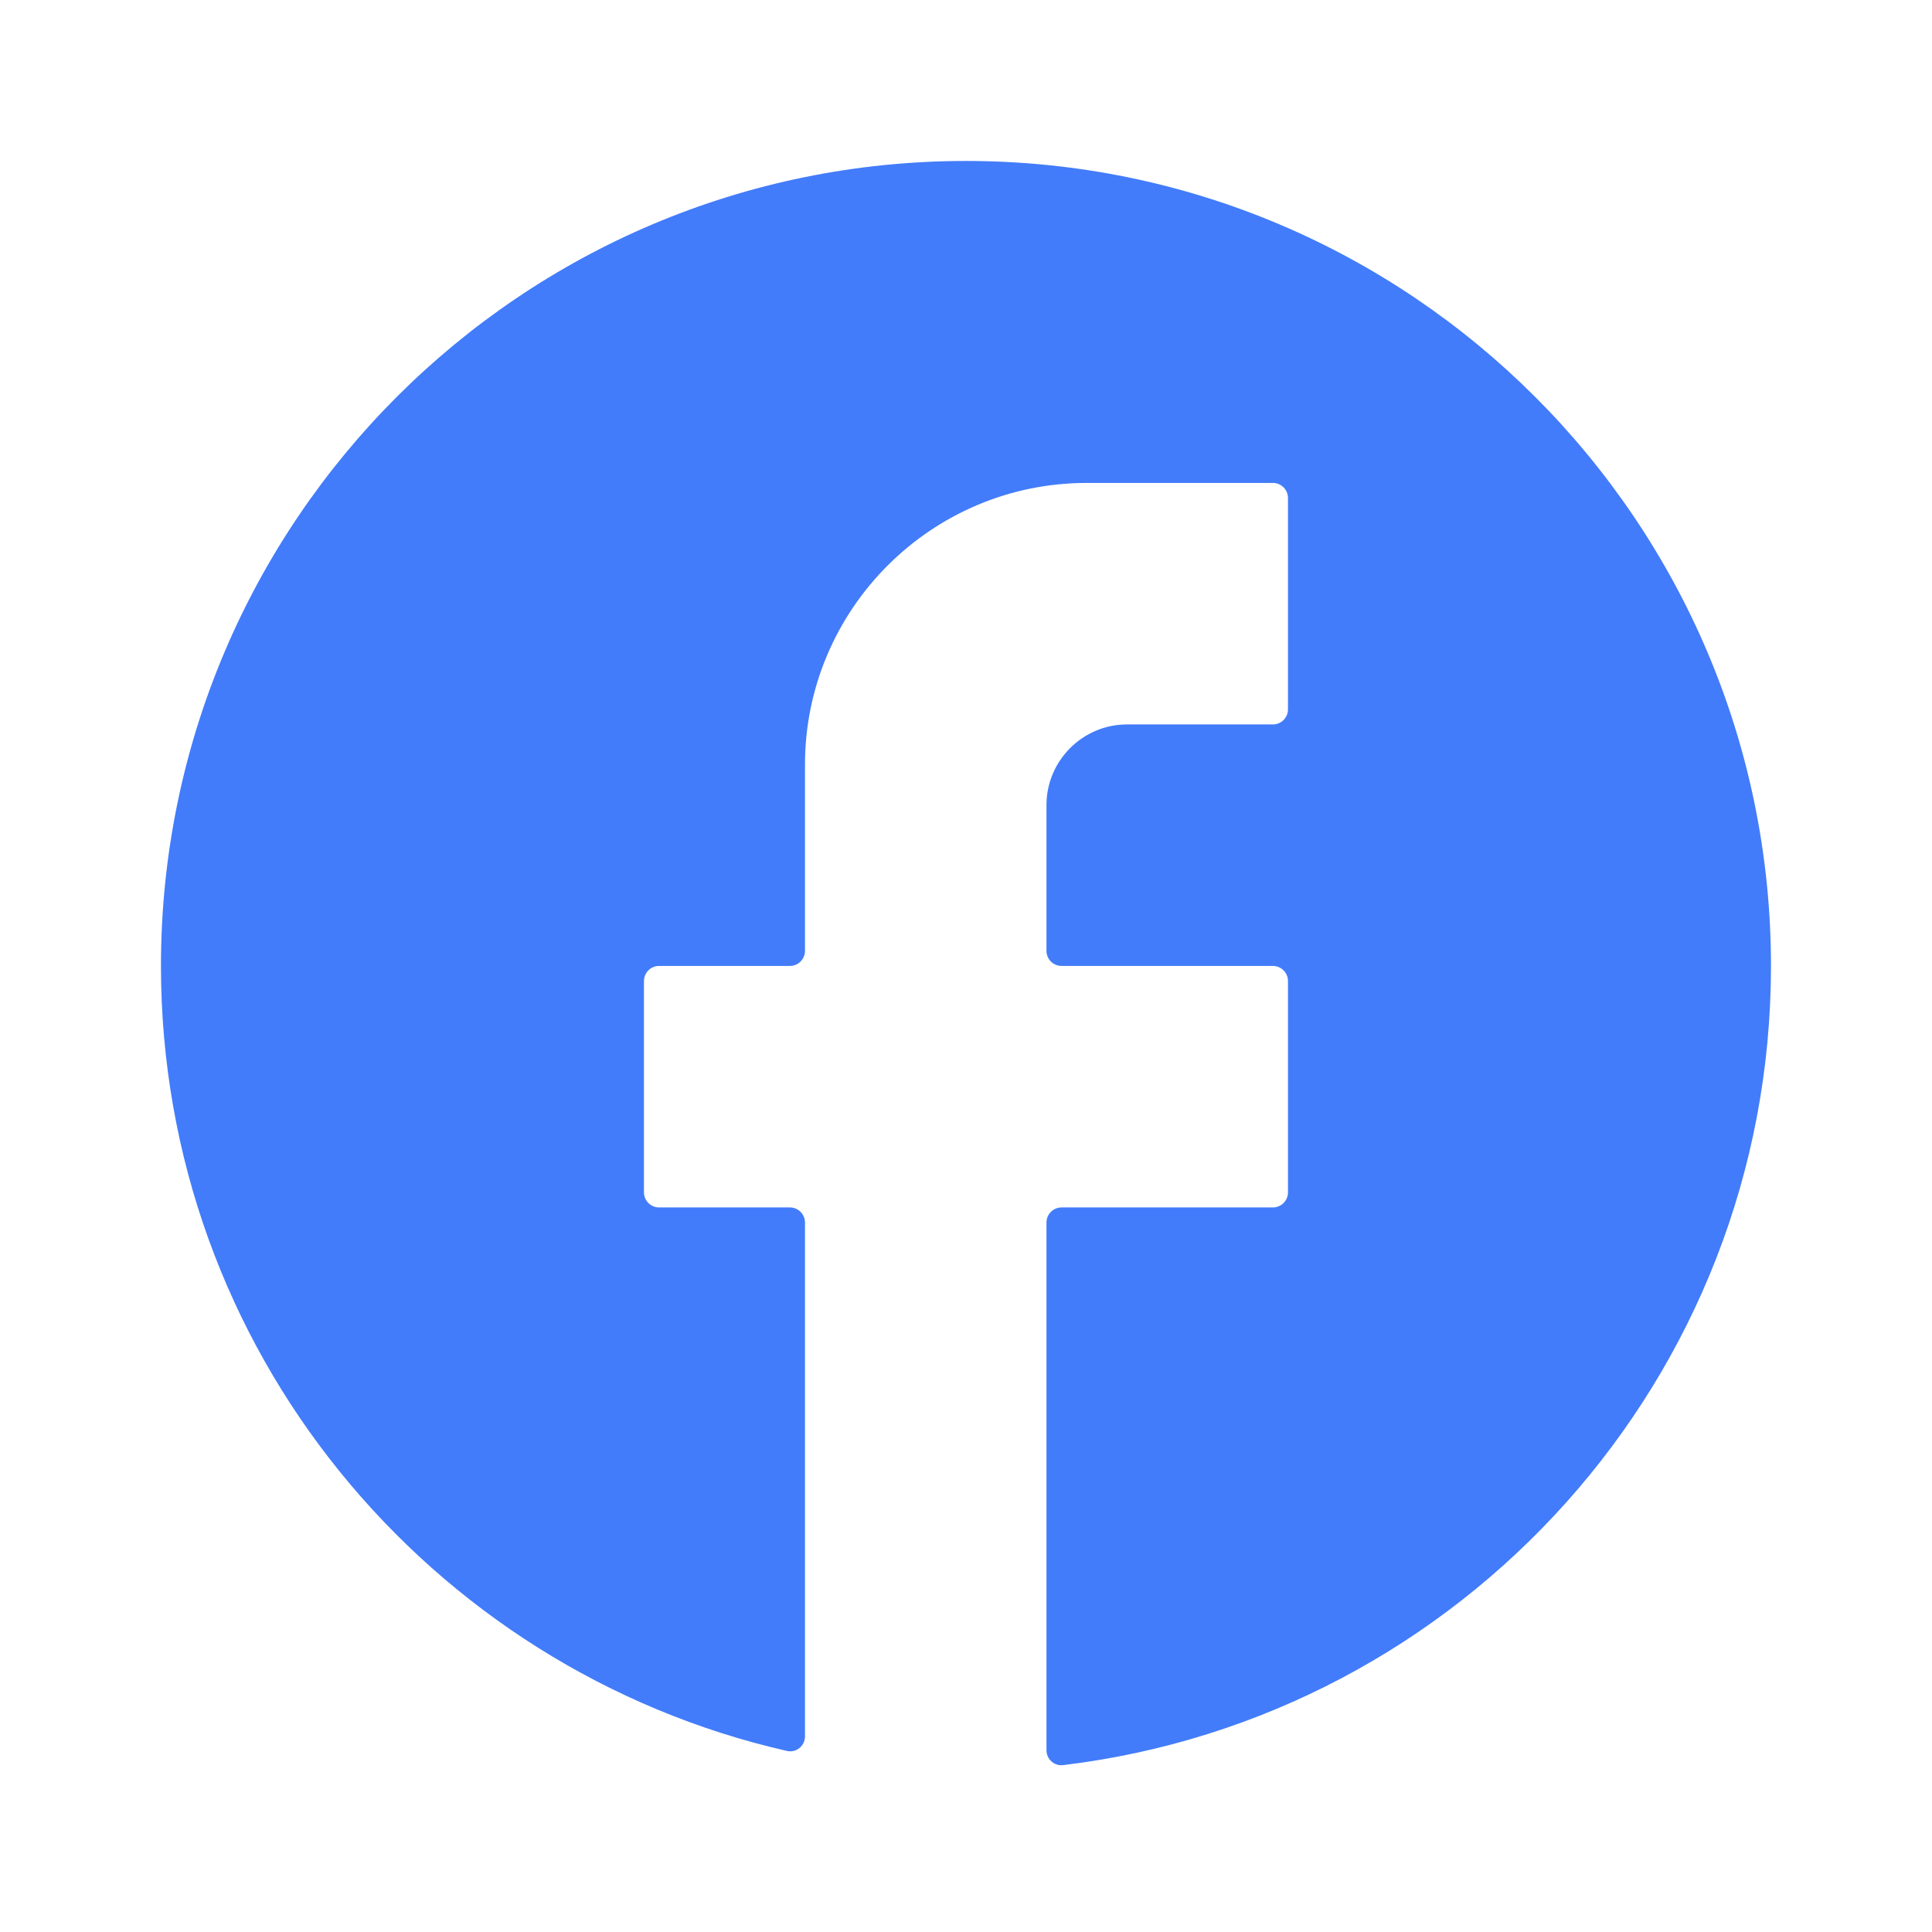
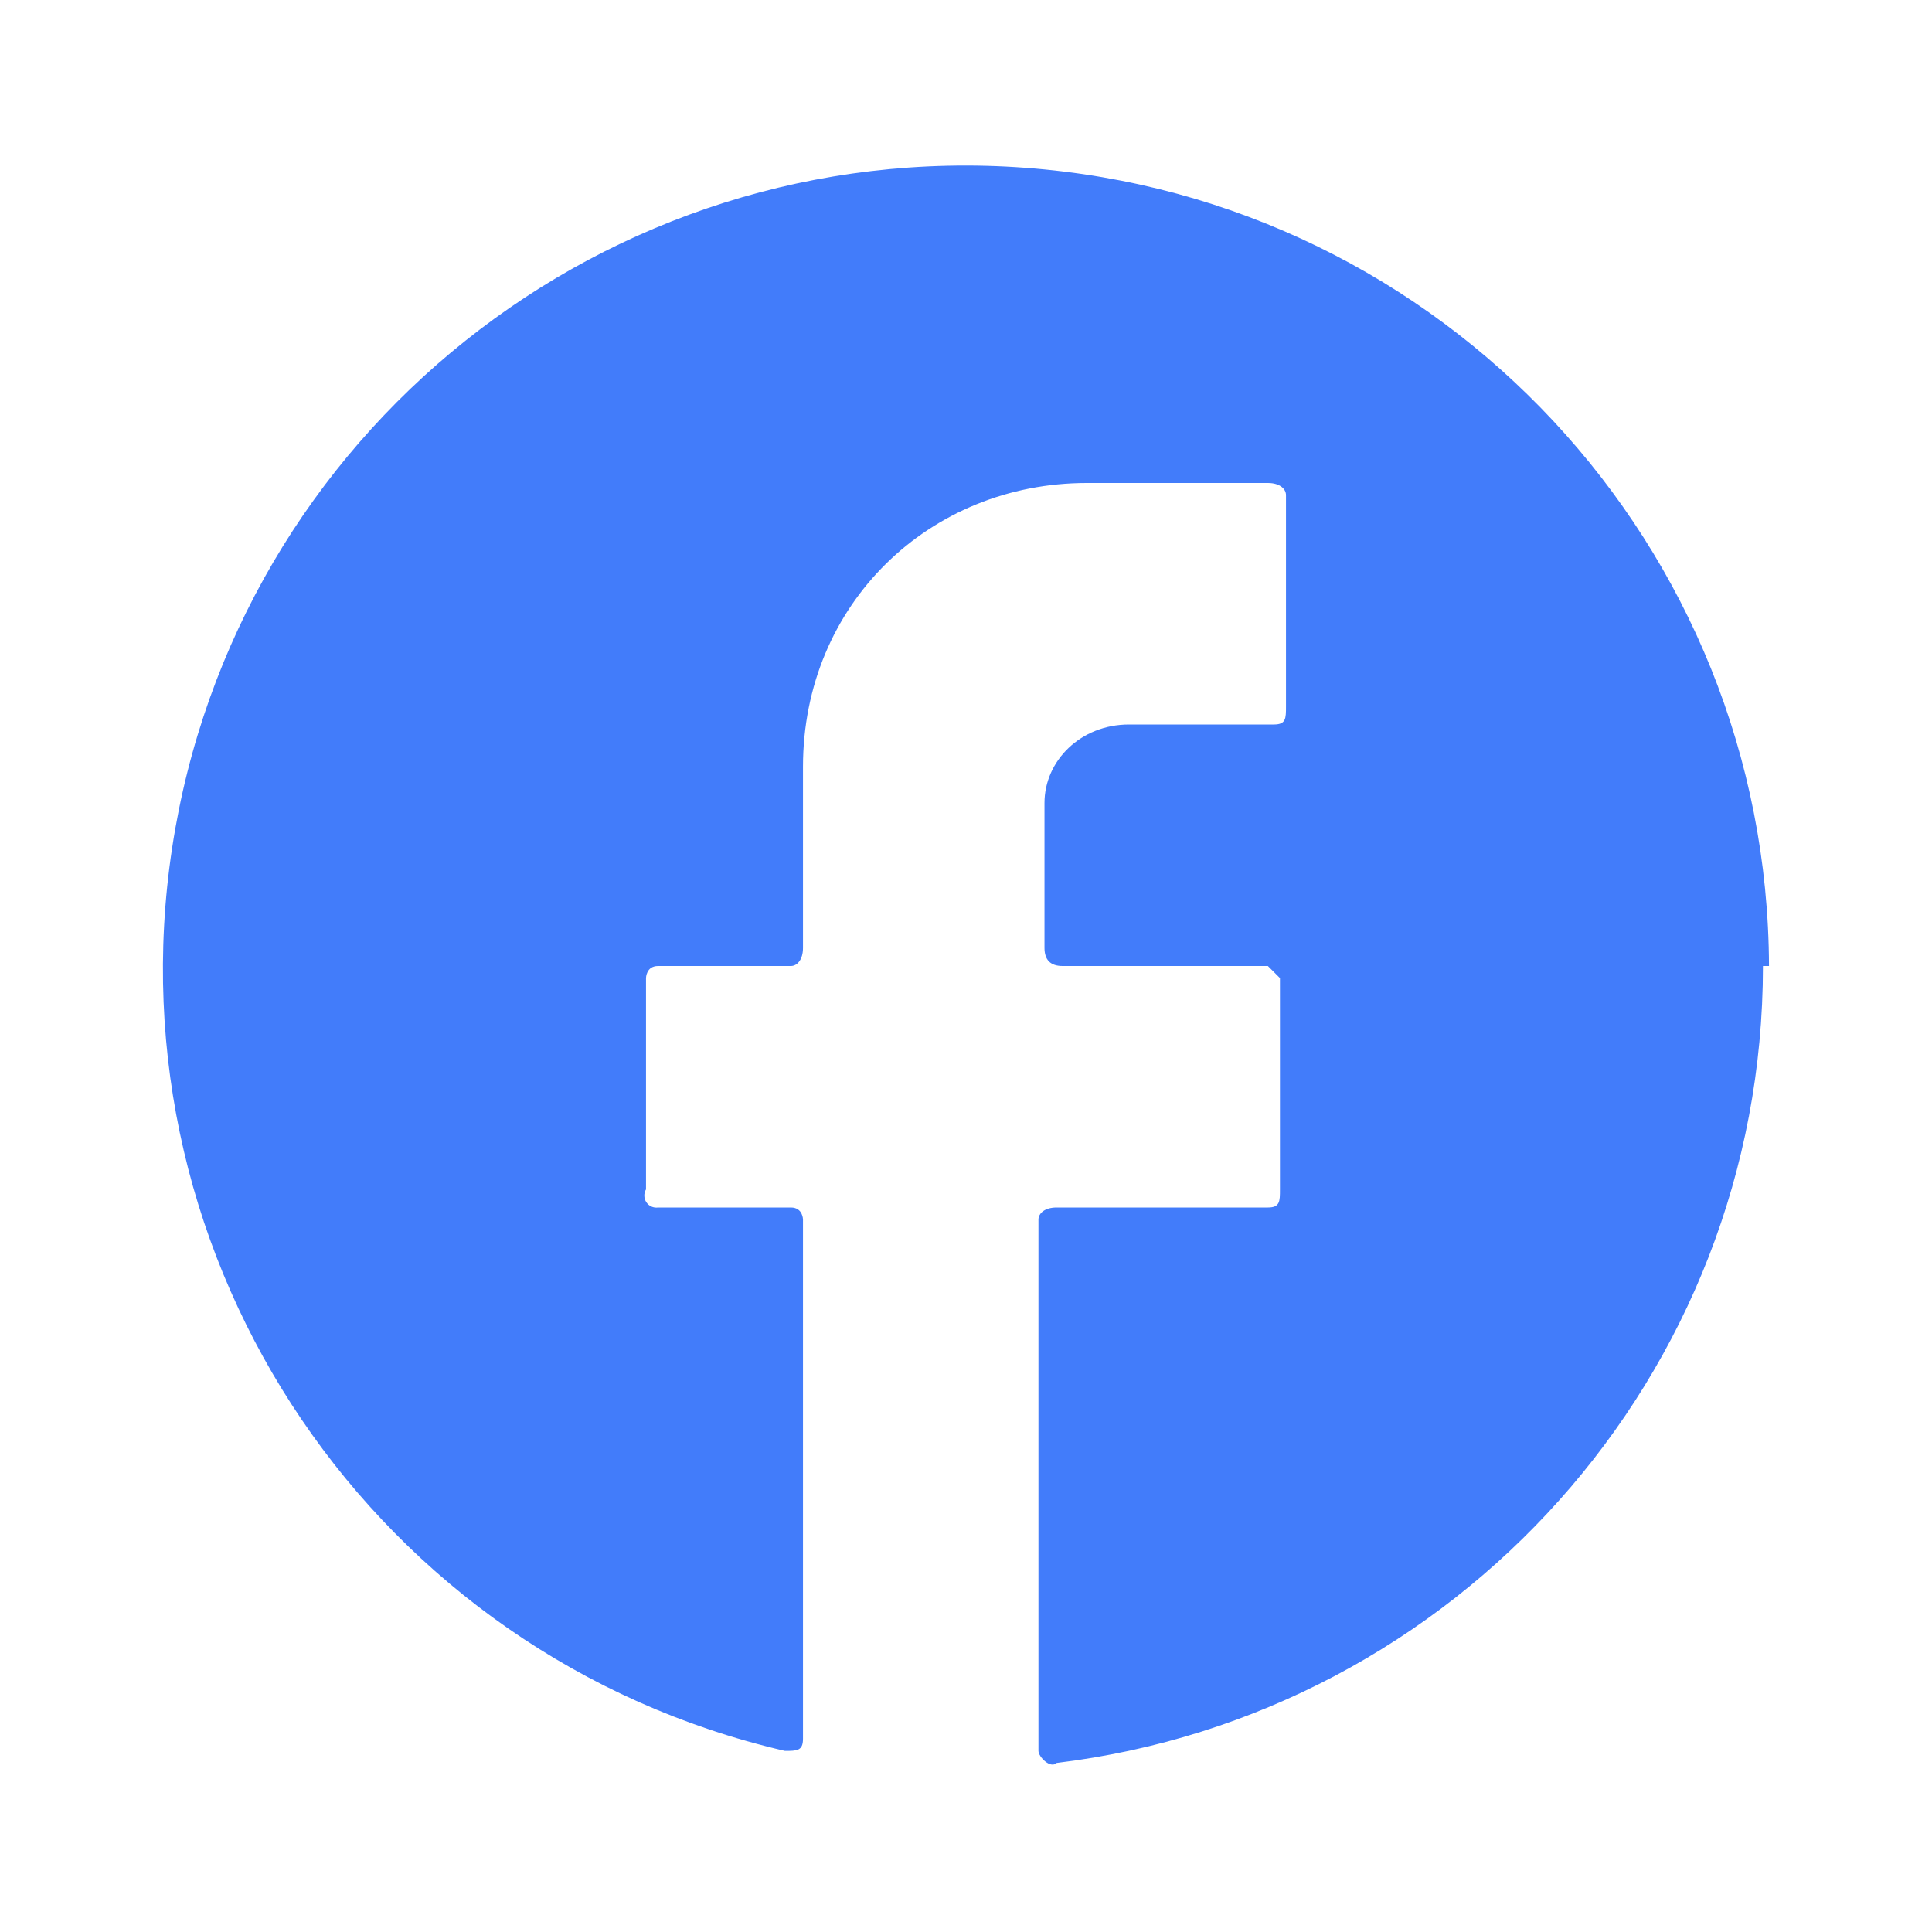
- <svg xmlns="http://www.w3.org/2000/svg" width="32" height="32" viewBox="0 0 32 32" fill="none">
-   <path d="M29.333 15.999C29.333 8.639 23.359 2.666 15.999 2.666C8.639 2.666 2.666 8.639 2.666 15.999C2.666 22.346 7.103 27.648 13.033 29.001C13.187 29.037 13.333 28.918 13.333 28.76V20.249C13.333 20.111 13.221 19.999 13.083 19.999H10.916C10.778 19.999 10.666 19.887 10.666 19.749V16.249C10.666 16.111 10.778 15.999 10.916 15.999H13.083C13.221 15.999 13.333 15.887 13.333 15.749V12.666C13.333 10.093 15.426 7.999 17.999 7.999H21.083C21.221 7.999 21.333 8.111 21.333 8.249V11.749C21.333 11.887 21.221 11.999 21.083 11.999H18.666C17.933 11.999 17.333 12.599 17.333 13.333V15.749C17.333 15.887 17.445 15.999 17.583 15.999H21.083C21.221 15.999 21.333 16.111 21.333 16.249V19.749C21.333 19.887 21.221 19.999 21.083 19.999H17.583C17.445 19.999 17.333 20.111 17.333 20.249V28.99C17.333 29.138 17.461 29.253 17.608 29.236C24.209 28.444 29.333 22.825 29.333 15.999Z" fill="#427CFA" />
+ <svg xmlns="http://www.w3.org/2000/svg" width="32" height="32" fill="none">
+   <path d="M29.3 16A13.3 13.3 0 1 0 13 29c.2 0 .3 0 .3-.2v-8.6s0-.2-.2-.2h-2.2a.2.2 0 0 1-.2-.3v-3.5s0-.2.2-.2h2.2c.1 0 .2-.1.2-.3v-3C13.3 10 15.4 8 18 8h3c.2 0 .3.1.3.2v3.5c0 .2 0 .3-.2.3h-2.4c-.8 0-1.4.6-1.4 1.3v2.4c0 .2.1.3.3.3H21l.2.2v3.5c0 .2 0 .3-.2.3h-3.5c-.2 0-.3.1-.3.2V29c0 .1.2.3.3.2 6.6-.8 11.7-6.4 11.7-13.2Z" fill="#427CFA" />
</svg>
